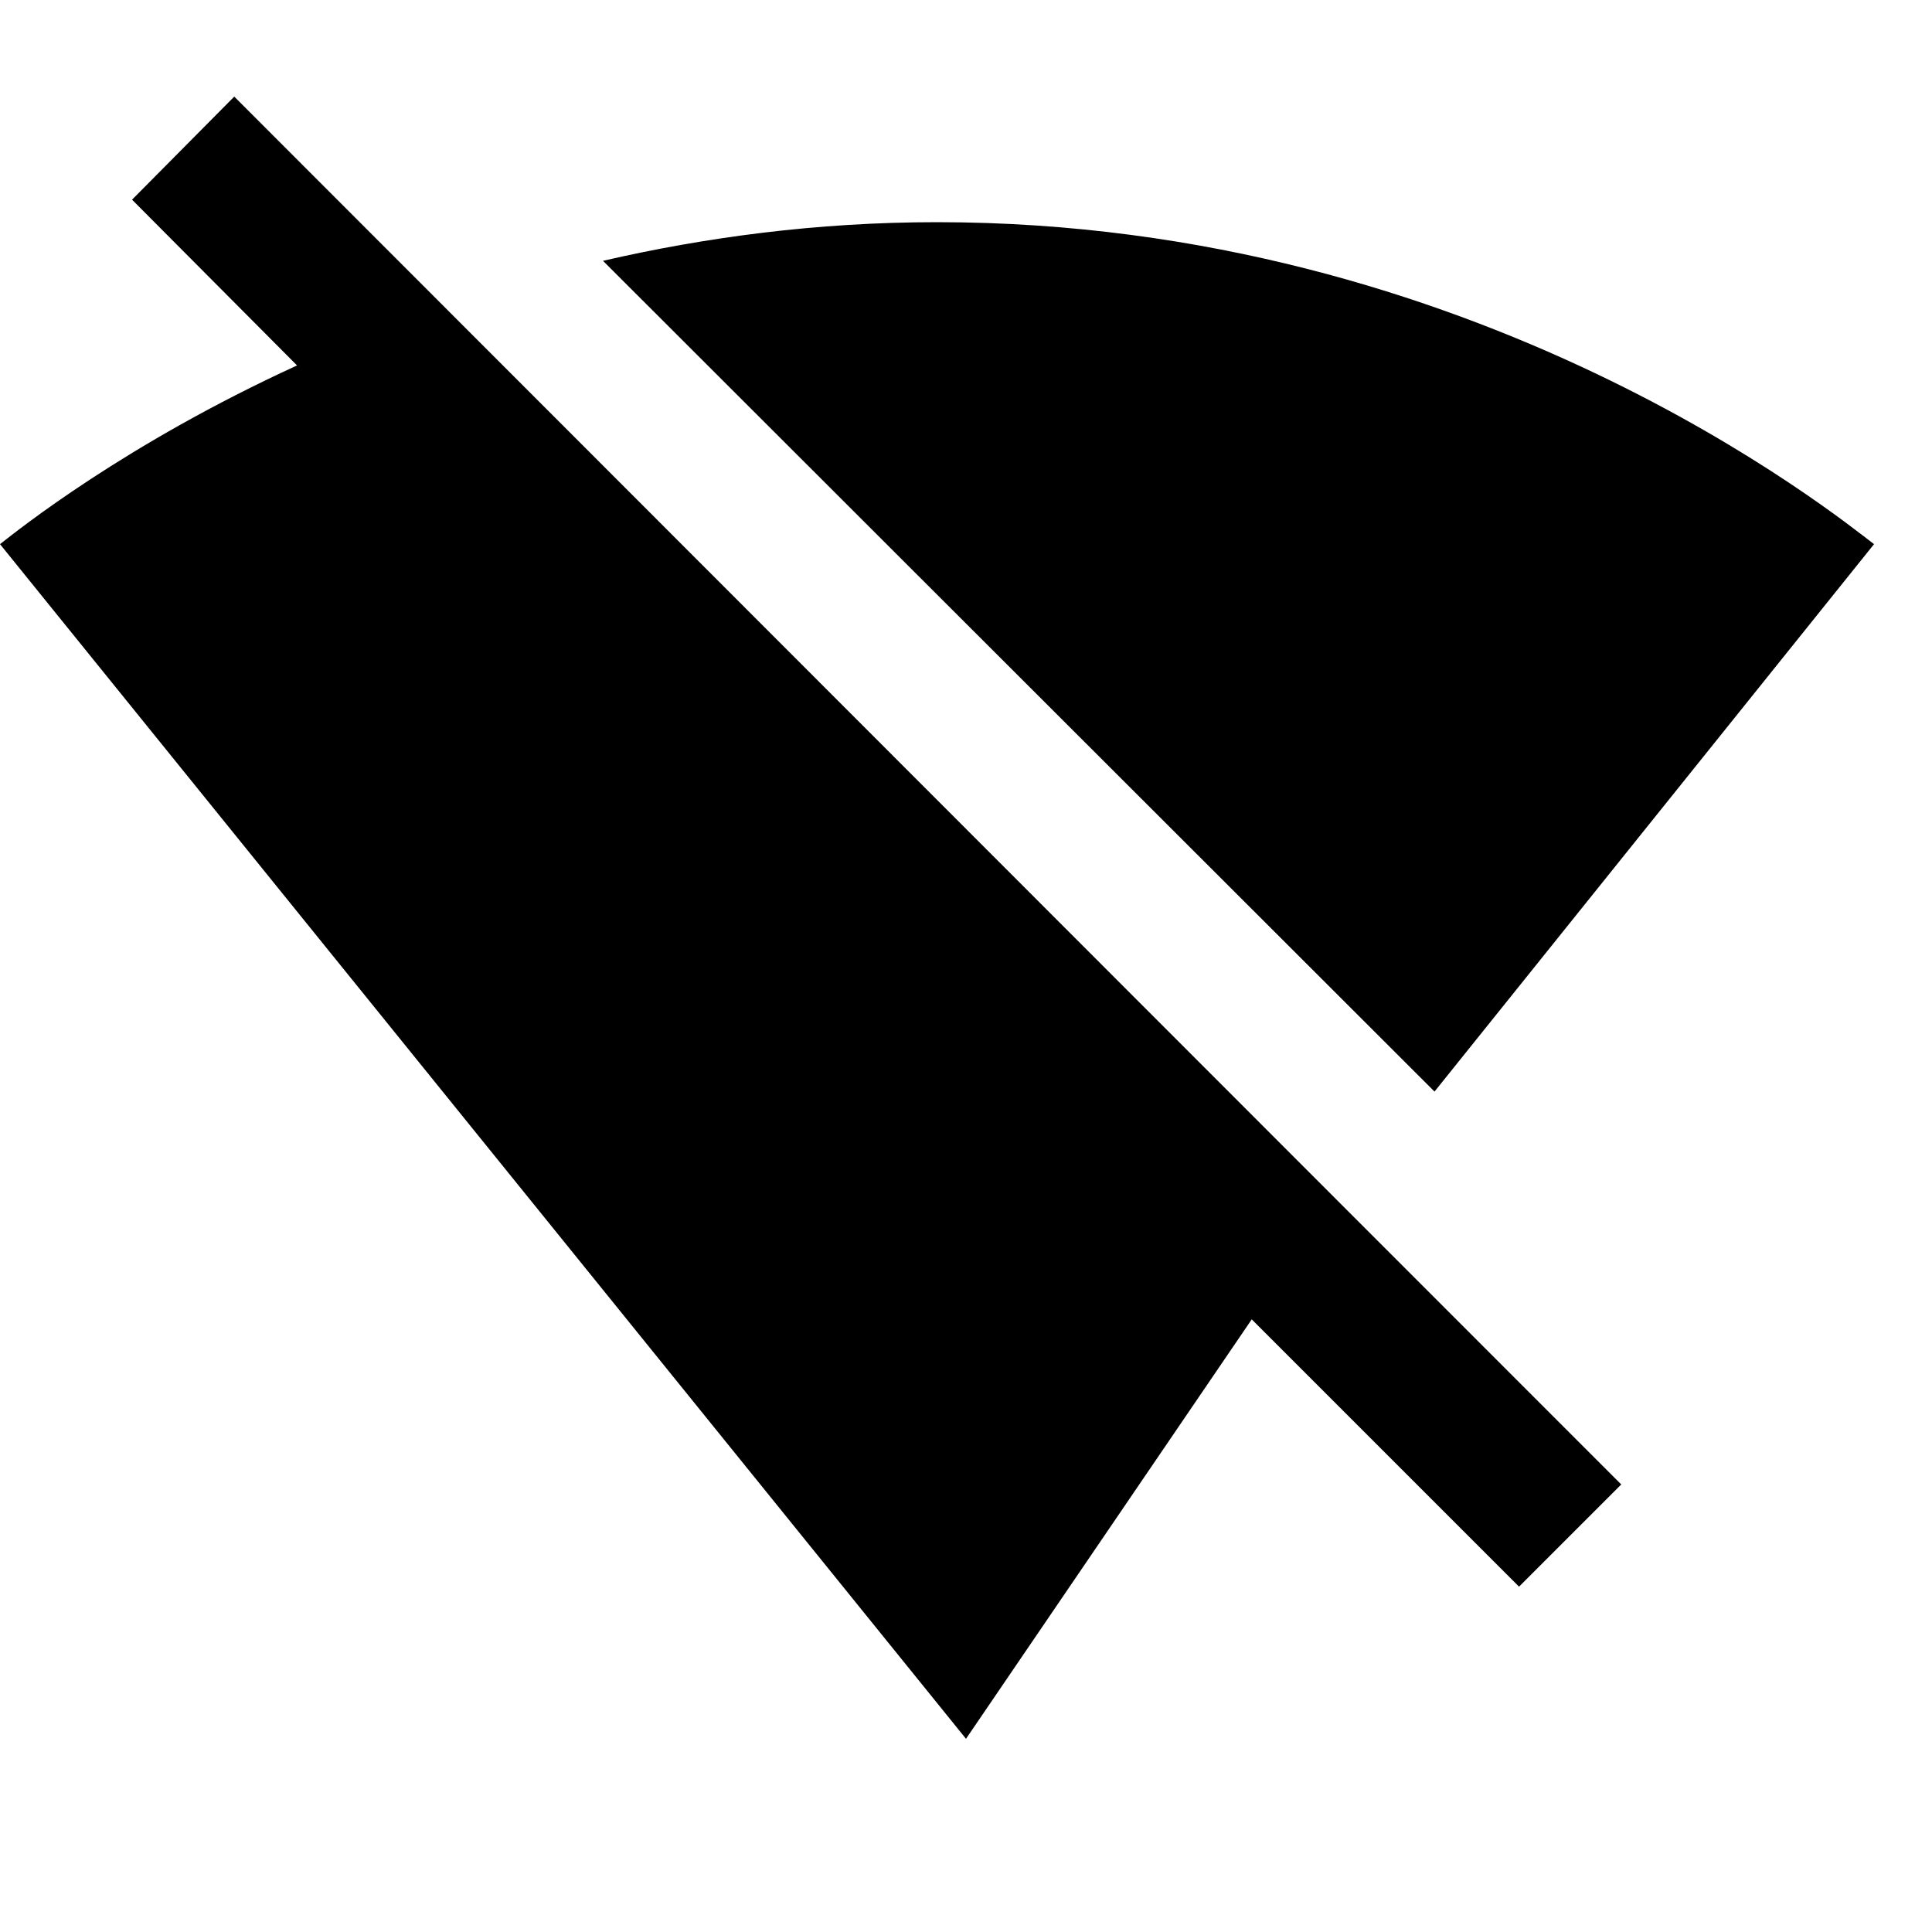
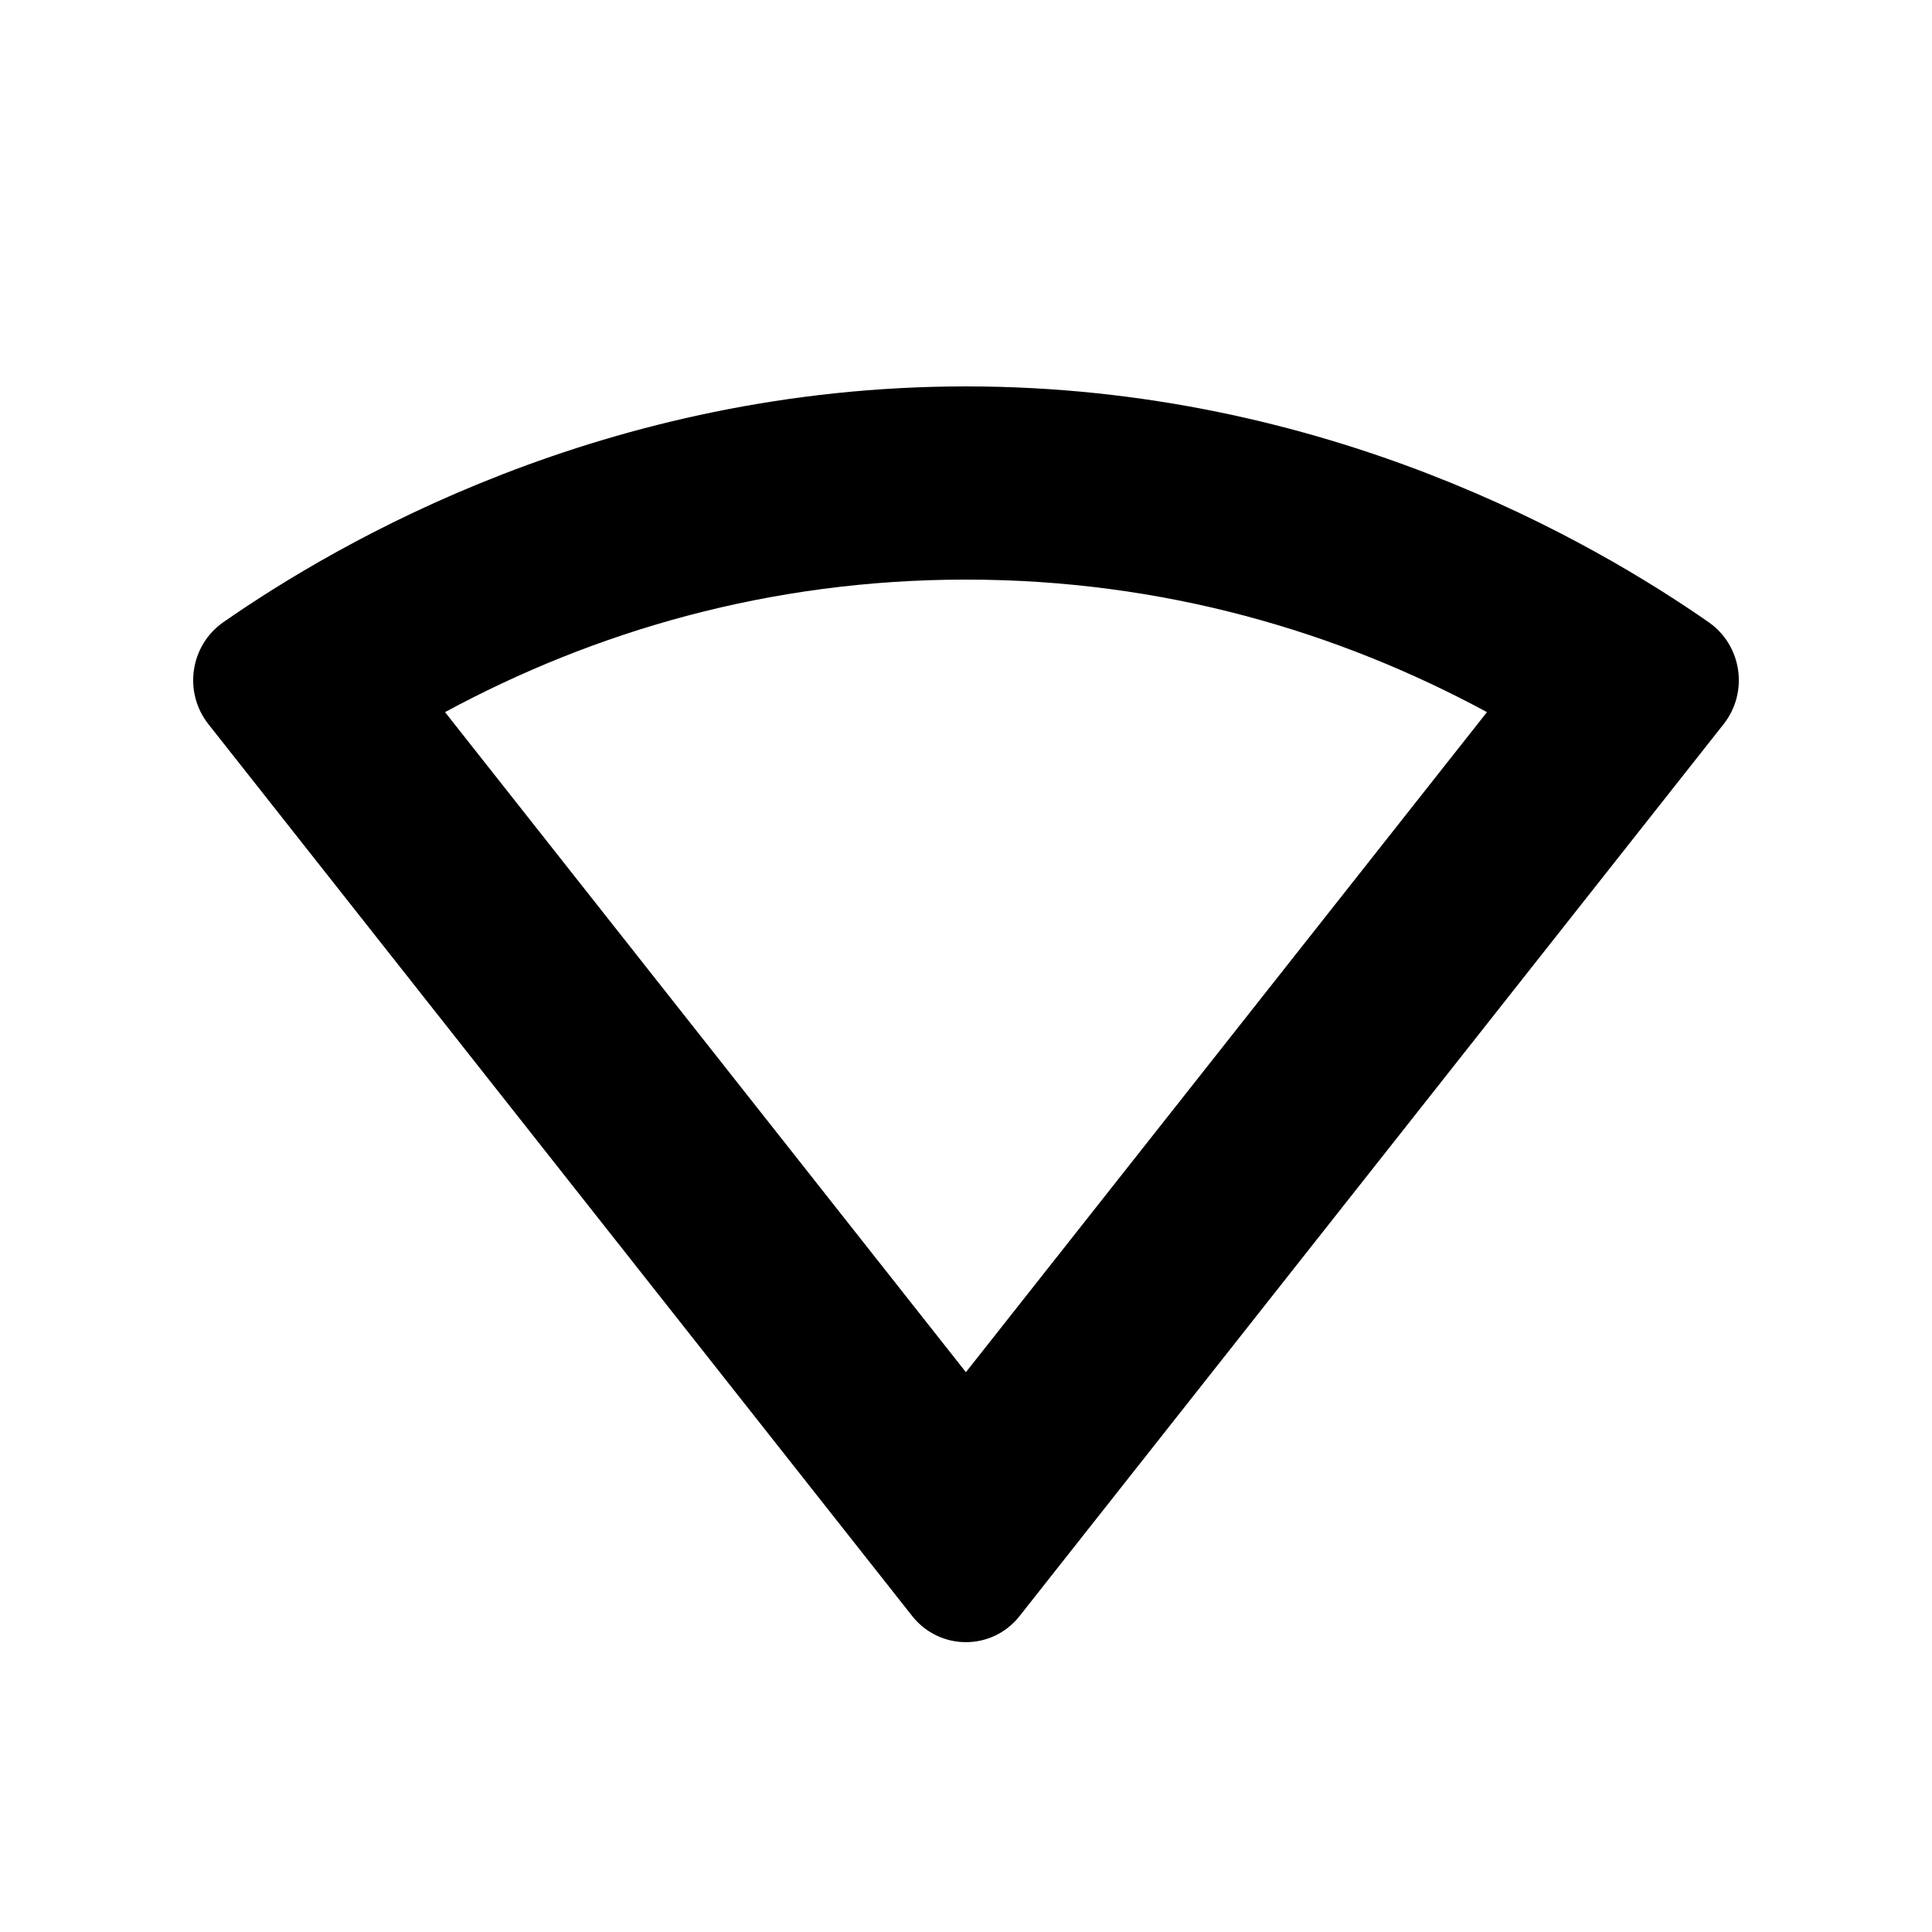
- <svg xmlns="http://www.w3.org/2000/svg" width="20px" height="20px">
-   <path d="M9.7 2.3c-1.25 0-2.408.158-3.458.4l8.608 8.6 4.55-5.667C19.025 5.35 15.292 2.3 9.7 2.3zM2.425 1L1.367 2.067l1.708 1.716C1.292 4.6.192 5.483 0 5.633L10 18l2.958-4.342 2.767 2.767 1.058-1.058-2.883-2.884L2.425 1z" />
+ <svg xmlns="http://www.w3.org/2000/svg" width="20" height="20" viewBox="0 0 20 20">
+   <path fill-rule="evenodd" clip-rule="evenodd" d="M10 6C7.96 6 6.147 6.539 4.607 7.372L9.999 14.205L15.393 7.372C13.852 6.539 12.04 6 10 6ZM17.843 7.496L10.555 16.729C10.27 17.09 9.728 17.09 9.442 16.728L2.157 7.496C1.896 7.165 1.968 6.681 2.312 6.441C3.505 5.611 6.268 4 10 4C13.733 4 16.495 5.611 17.688 6.441C18.032 6.681 18.104 7.165 17.843 7.496Z" />
</svg>
